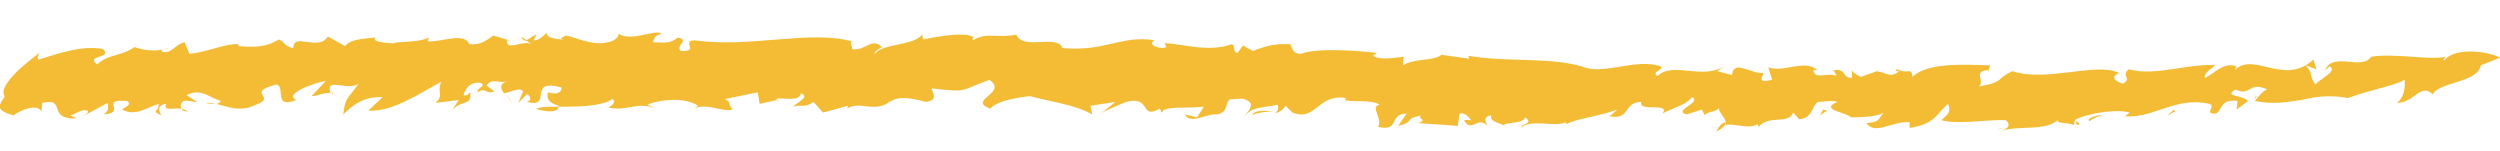
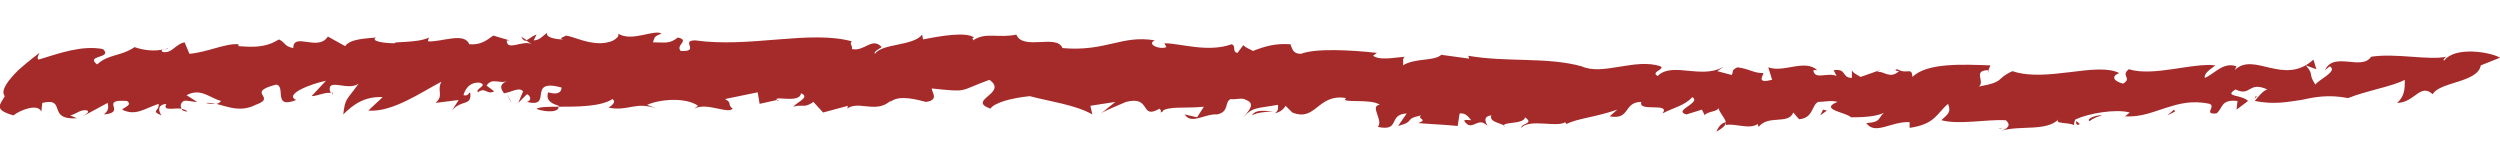
<svg xmlns="http://www.w3.org/2000/svg" id="Layer_1" viewBox="0 0 260 15.6">
  <style>
-     .st0{fill:#f3bc34}
+     
+     .st0{fill:#a52a2a}
  </style>
  <path class="st0" d="M206.8 7.3l-.1.3c.1-.2.2-.3.1-.3zM234.7 10h-.1c-.2.4-.1.3.1 0zM54.8 4.2l-.6-.4c.2.4.4.5.6.4zM17.1 5.1zM34.5 9.6l.1.3c0-.2 0-.3-.1-.3zM22.4 10.8c-.3-.1-.7-.1-1-.1.2.1.7.1 1 .1zM17.5 5c-.1.1-.2.1-.4.2.2-.1.3-.2.4-.2zM52.7 9.8l.5.9c-.1-.3-.3-.6-.5-.9zM19.5 11.6c-.2-.2-.4-.2-.6-.3 0 .2.3.3.6.3zM120.9 11.4c-.1.1-.2.2-.2.3.3-.1.3-.2.2-.3zM80.9 10.4h-.1s.1.1.2.1l-.1-.1zM92.6 10.4l-.2.2c.2-.1.2-.1.2-.2zM72.1 11.3c-.1.1-.3.2-.4.3l.4-.3z" />
  <path class="st0" d="M260 6c-1-.6-4.7-1.2-5.8.3-.2-.1.1-.3.2-.4-.9.2-2.2.1-3.6 0s-2.9-.2-4.2 0c-1 1.5-3.9-.6-4.8 1.4l.5-.4c.9.5-1.2 1.4-1.5 1.9-.8-1.2-.1-1-1-2l1.1.4-.3-1c-3.1 2.8-6.2-.9-8.2 1.1.1-.1.1-.3.2-.4-1.4-.5-2.3.8-3.3 1.2-.1-.5.6-.9 1.1-1.3-2.4-.3-6.4 1.2-9 .4-.9.7.4.9-.6 1.5-.8-.2-1.4-.7-.4-1.1-2.3-1.2-7.6 1-11.1-.2-1.8.8-.7 1.1-3.5 1.6.7-.5-.7-1.7 1-1.7l.2-.5c-2.8-.1-6.6-.3-8.1 1.2-.1-1.1-.5-.2-1.6-.8-.4.1 0 .2.2.2-1 .9-1.6-.1-2.3.1l.3-.2-2 .7c-.3-.2-.8-.4-.9-.7v.8c-1.1 0-.5-1-1.9-.8l.3.6c-.9-.4-2.2.4-2.4-.5 0-.2.1-.1.4-.1-1.3-1.2-3.5.3-5.1-.3l.4 1.3c-1.6.4-1-.3-.9-.7-1.1 0-1.3-.4-2.7-.6-.7.3-.4.5-.6.8l-1.5-.4 1-.7c-2.3 1.8-5.6-.4-7.2 1.2-.8-.4.8-.7.3-1-2.6-.9-6 1-8.2 0-3.6-1-7.8-.4-11.8-1.1l.1.3-2.9-.4c-.8.7-2.7.3-4 1.1.1-.3-.1-.7.2-.9-1.2.1-2.6.4-3.3-.1l.4-.3c-2.7-.3-6.4-.5-7.9.1-.9 0-.9-.6-1.1-1-1.6-.1-2.6.2-3.9.7-.3-.2-.7-.3-1-.6l-.6.8c-.6-.1-.1-.7-.6-.9-2.5.9-5.3-.1-7-.1l.2.4c-.7.3-2.1-.3-1.2-.7-3.4-.6-5.1 1.2-9.6.8-.6-1.5-4.1.3-4.8-1.4-1.9.4-3.2-.3-4.5.6 0-.2-.2-.2.1-.3-.8-.6-3.3-.2-5.3.2l-.1-.5c-.9 1.2-4.2.9-4.9 2-.2-.2.4-.5.7-.7-1-1.1-1.8.5-3.1.2.1-.3-.3-.6 0-.8-4.4-1.2-10.6.7-16.3-.1-1.6 0 .6 1.2-1.5 1.1-.6-.6 1-1.1-.3-1.4-.9.7-1.3.5-2.6.5.2-.4 0-.6.9-.9-.7-.5-3.1.9-4.5 0 .1.3-.2.5-.5.7-2.1 1-4.9-.9-5.1-.4 0 0-.7.2-.1.3-.8 0-1.9-.2-1.7-.7-.4.3-.8.8-1.4.8l.3-.6c-.4.1-.8.5-1.1.6l.6.4c-.9-.5-2.6.8-2.6-.4h.3l-1.7-.5c-.7.5-1.3 1-2.5.9-.5-1.3-2.9-.2-4.3-.3l.1-.4c-1.1.6-4 .4-3.5.6-1.1 0-2.6-.2-2-.6-.8.1-2.7.1-3.2.9l-1.8-1c-1 1.6-3.6-.5-3.6 1.2-1-.2-.8-.6-1.5-.9-1.4.9-2.8.8-4.2.7v-.2c-1.4-.1-3.1.8-5.1 1l-.5-1.2c-1 .2-1.3 1.2-2.3 1-.2-.2 0-.3.2-.3-1 .3-2.3.1-3.1-.2-1.5 1-2.7.7-3.9 1.8-1.3-1 1.7-.6.6-1.6-2.2-.4-4.4.4-6.7 1.1-.2-.2 0-.4.1-.7 0 0-1.2.9-2.2 1.8C.9 8.3 0 9.4.5 10c-.5.9-1.2 1.4.9 2 .6-.5 2.5-1.3 2.9-.4l.1-.9c2.6-.6.4 1.8 3.6 1.6l-.7-.3c.6-.1 1.1-.7 1.8-.5.2.2-.2.4-.5.6.9-.5 1.7-.9 2.6-1.4.1.5.1.8-.4 1.2 2.5-.2-.6-1.6 2.4-1.4.6.4-.2.6-.5.9 1.4.7 2.3-.1 3.8-.6.1.8-.9.7.3 1.2-.3-.4-.5-1.1.5-1.2-.4.8.7.4 1.6.5-.2-.3-.1-.6.2-.8.4-.1.8.1 1.4.1l-1.1-.7c1.5-.8 2.4.3 3.6.6-.1.1-.3.3-.5.3 1.2.3 2.5.9 4.1.1l-.3.1c2.9-.9-1-1.3 2.4-2.2 1.1.1-.4 2.6 2.1 1.6-1.3-.6 1.6-1.7 3.1-2L32.4 10c.6 0 1.6-.5 2-.3l-.1-.3c-.2-1.3 1.9.1 3-.7-1.3 1.8-1.4 1.5-1.6 3.2 1-1 2.2-1.9 4.1-1.8l-1.5 1.4c2.5.2 5.5-1.9 7.6-3-.5 1 .3 1.4-.6 2.2l2.4-.3-.7 1.1c1-1.2 2.1-.4 1.9-1.9-.3.2-.2.4-.7.3.1-.4.5-1.4 1.7-1.3.9.3-.5.6-.2 1 .8-.6.9.3 1.7-.1l-.8-.6c.6-.9 1.4-.1 2.2-.5-1 .4-.7.9-.3 1.4l-.1-.1c.8-.1 1.6-.7 2-.2l-.5 1.2.9-.9c.3.1.6.6 0 .8 2.8.7-.1-2.5 3.6-1.5 0 .5-.4.8-1.4.5-.2.7.1 1.1 1.1 1.4v.1c1.9 0 4.4 0 5.6-.8.4.3 0 .6-.4.9 2.1.4 2.8-.7 5 .1l-1-.4c1.4-.6 4-.8 5.3.1l-.4.3c1.3-.7 3.5.6 4 0-.6-.4 0-.6-.8-1l3.4-.7.2 1.2 1.8-.4c-.4-.5 2.4.4 2.5-.7 1 .4-.4.9-.8 1.4 1-.3 1.1.2 2.1-.5l1 1.1 2.6-.7c-.1.1 0 .2-.1.3 1.2-.9 3.1.6 4.6-.9-.1.1-.1.1-.1.2.9-.8 2.9-.2 3.7 0 1.4-.2.6-1 .6-1.4 3.9.4 2.7.3 6-.9 2 1.4-2.4 2.1.1 3 .4-.6 2.1-1.1 4.1-1.3 1.8.5 4.8.9 6.5 1.9l-.2-.9 2.6-.4-1.5 1.2c.4-.3 1.7-.8 2.6-1.2 2.7-.7 1.4 1.9 3.5.7.1.1.1.2.2.3.7-.6 2.4-.3 4.4-.5l-.7 1.1-1.3-.3c.7 1.1 2.1-.1 3.4 0 1.3-.3.7-1.3 1.4-1.6.5.1 1.2-.2 1.6.1 1.1.4.1 1.3-.3 1.8 1-1.1 1.4-.9 3.6-1.3.1.5-.1.8-.4.9.5-.1.9-.3 1.2-.8l.7.7c2.5 1 2.6-2 5.6-1.5-.8.6 2.6 0 3.5.7-1.1.1.4 1.6-.2 2.3 2.4.5 1-1.3 3-1.4l-.9 1.3c1.9-.5.5-.7 2.4-1.1-.5.4.8.4-.3.8 2.5.2 1.9.1 4.1.3l.2-1.3c.7-.1 1 .5 1.2.7-.3 0-.8-.1-.7.1.8 1.2 1.4-.6 2.4.5-.2-.4-.5-1 .4-1.1-.3.8 1.4.8 1.4 1.2-.6-.6 2-.2 2.1-1 1 .7-.4.6-.4 1.1.9-1 3.7 0 4.6-.6 0 .1.1.1.1.2 1.2-.6 3-.7 5.3-1.5l-.8.7c2.2.4 1.4-1.5 3.3-1.5-.4 1.1 3.1 0 2.2 1.2 1.1-.6 2.3-.8 3.1-1.7 1 .6-2.1 1.4-.6 1.8l1.6-.5.3.6c.1-.4 1.5-.4 1.4-.8.2.7.9 1.2.8 1.8 1-.2 2.4.5 3.3-.1l.1.3c1-1.3 3.1-.2 3.6-1.5l.6.7c1.5-.1 1.3-1.5 2-1.8.6 0 1.4-.2 2 0-2 .8 1 1.1 1.4 1.6.8 0 3.1 0 3.7-.7-1 .7-.4 1.2-2.1 1.3.9 1.3 2.6-.2 4.5-.1v.6c2.7-.4 2.8-1.5 4-2.5.3.8.1 1-.7 1.7 1.8.5 4.7-.1 6.7 0 .6.5.2.9-.5 1.1 2.1-.6 4.7.1 6-1.2-.5.5.9.3 1.6.6 0-.3.1-.6.2-.6 1.3-.6 4.1-1.1 5.6-.7l-.5.4c1.7.1 3-.5 4.3-.9 1.3-.4 2.6-.8 4.5-.4.7.3-.7 1.1.7 1 .7-.5.4-1.5 2.2-1.3l-.1.9 1.2-.9c-.7-.7-2.6-.4-1.3-1.2 1.6.8 1.3-.9 3.3 0-.4.1-1 .8-1.3 1.2 2 .4 3.4.1 4.8-.1 1.4-.3 2.8-.6 4.9-.2 2-.8 4.6-1.2 5.9-1.9 0 .9 0 1.7-.8 2.4 1.8 0 2.4-2.1 3.7-.9.7-1.3 4.7-1.2 5-3l2-.8z" />
  <path class="st0" d="M58.1 11.1c-1 0-1.9 0-2.3.2.2.2 2.3.6 2.3-.2zM208.2 13.3c-.1 0-.3.1-.4.1.1 0 .3 0 .4-.1zM216.3 12.9c-.1-.1-.2-.2-.4-.3 0 .3.1.5.4.3zM132.6 11.5zM178.5 13.7c.7-.4 1-.7 1-1-.4.1-.7.3-1 1zM163 12.6c-.1.1-.2.1-.3.2.3-.1.3-.2.3-.2zM130.2 12c.7-.4 1.6-.3 2.4-.5-.7.2-1.9-.3-2.4.5zM226.1 11.4l-.7.6.8-.4zM218.6 12c-.3-.1-1.7.3-1.3.6.4-.3.9-.5 1.3-.6zM189.6 11.4l-.3.6.7-.5z" />
</svg>
